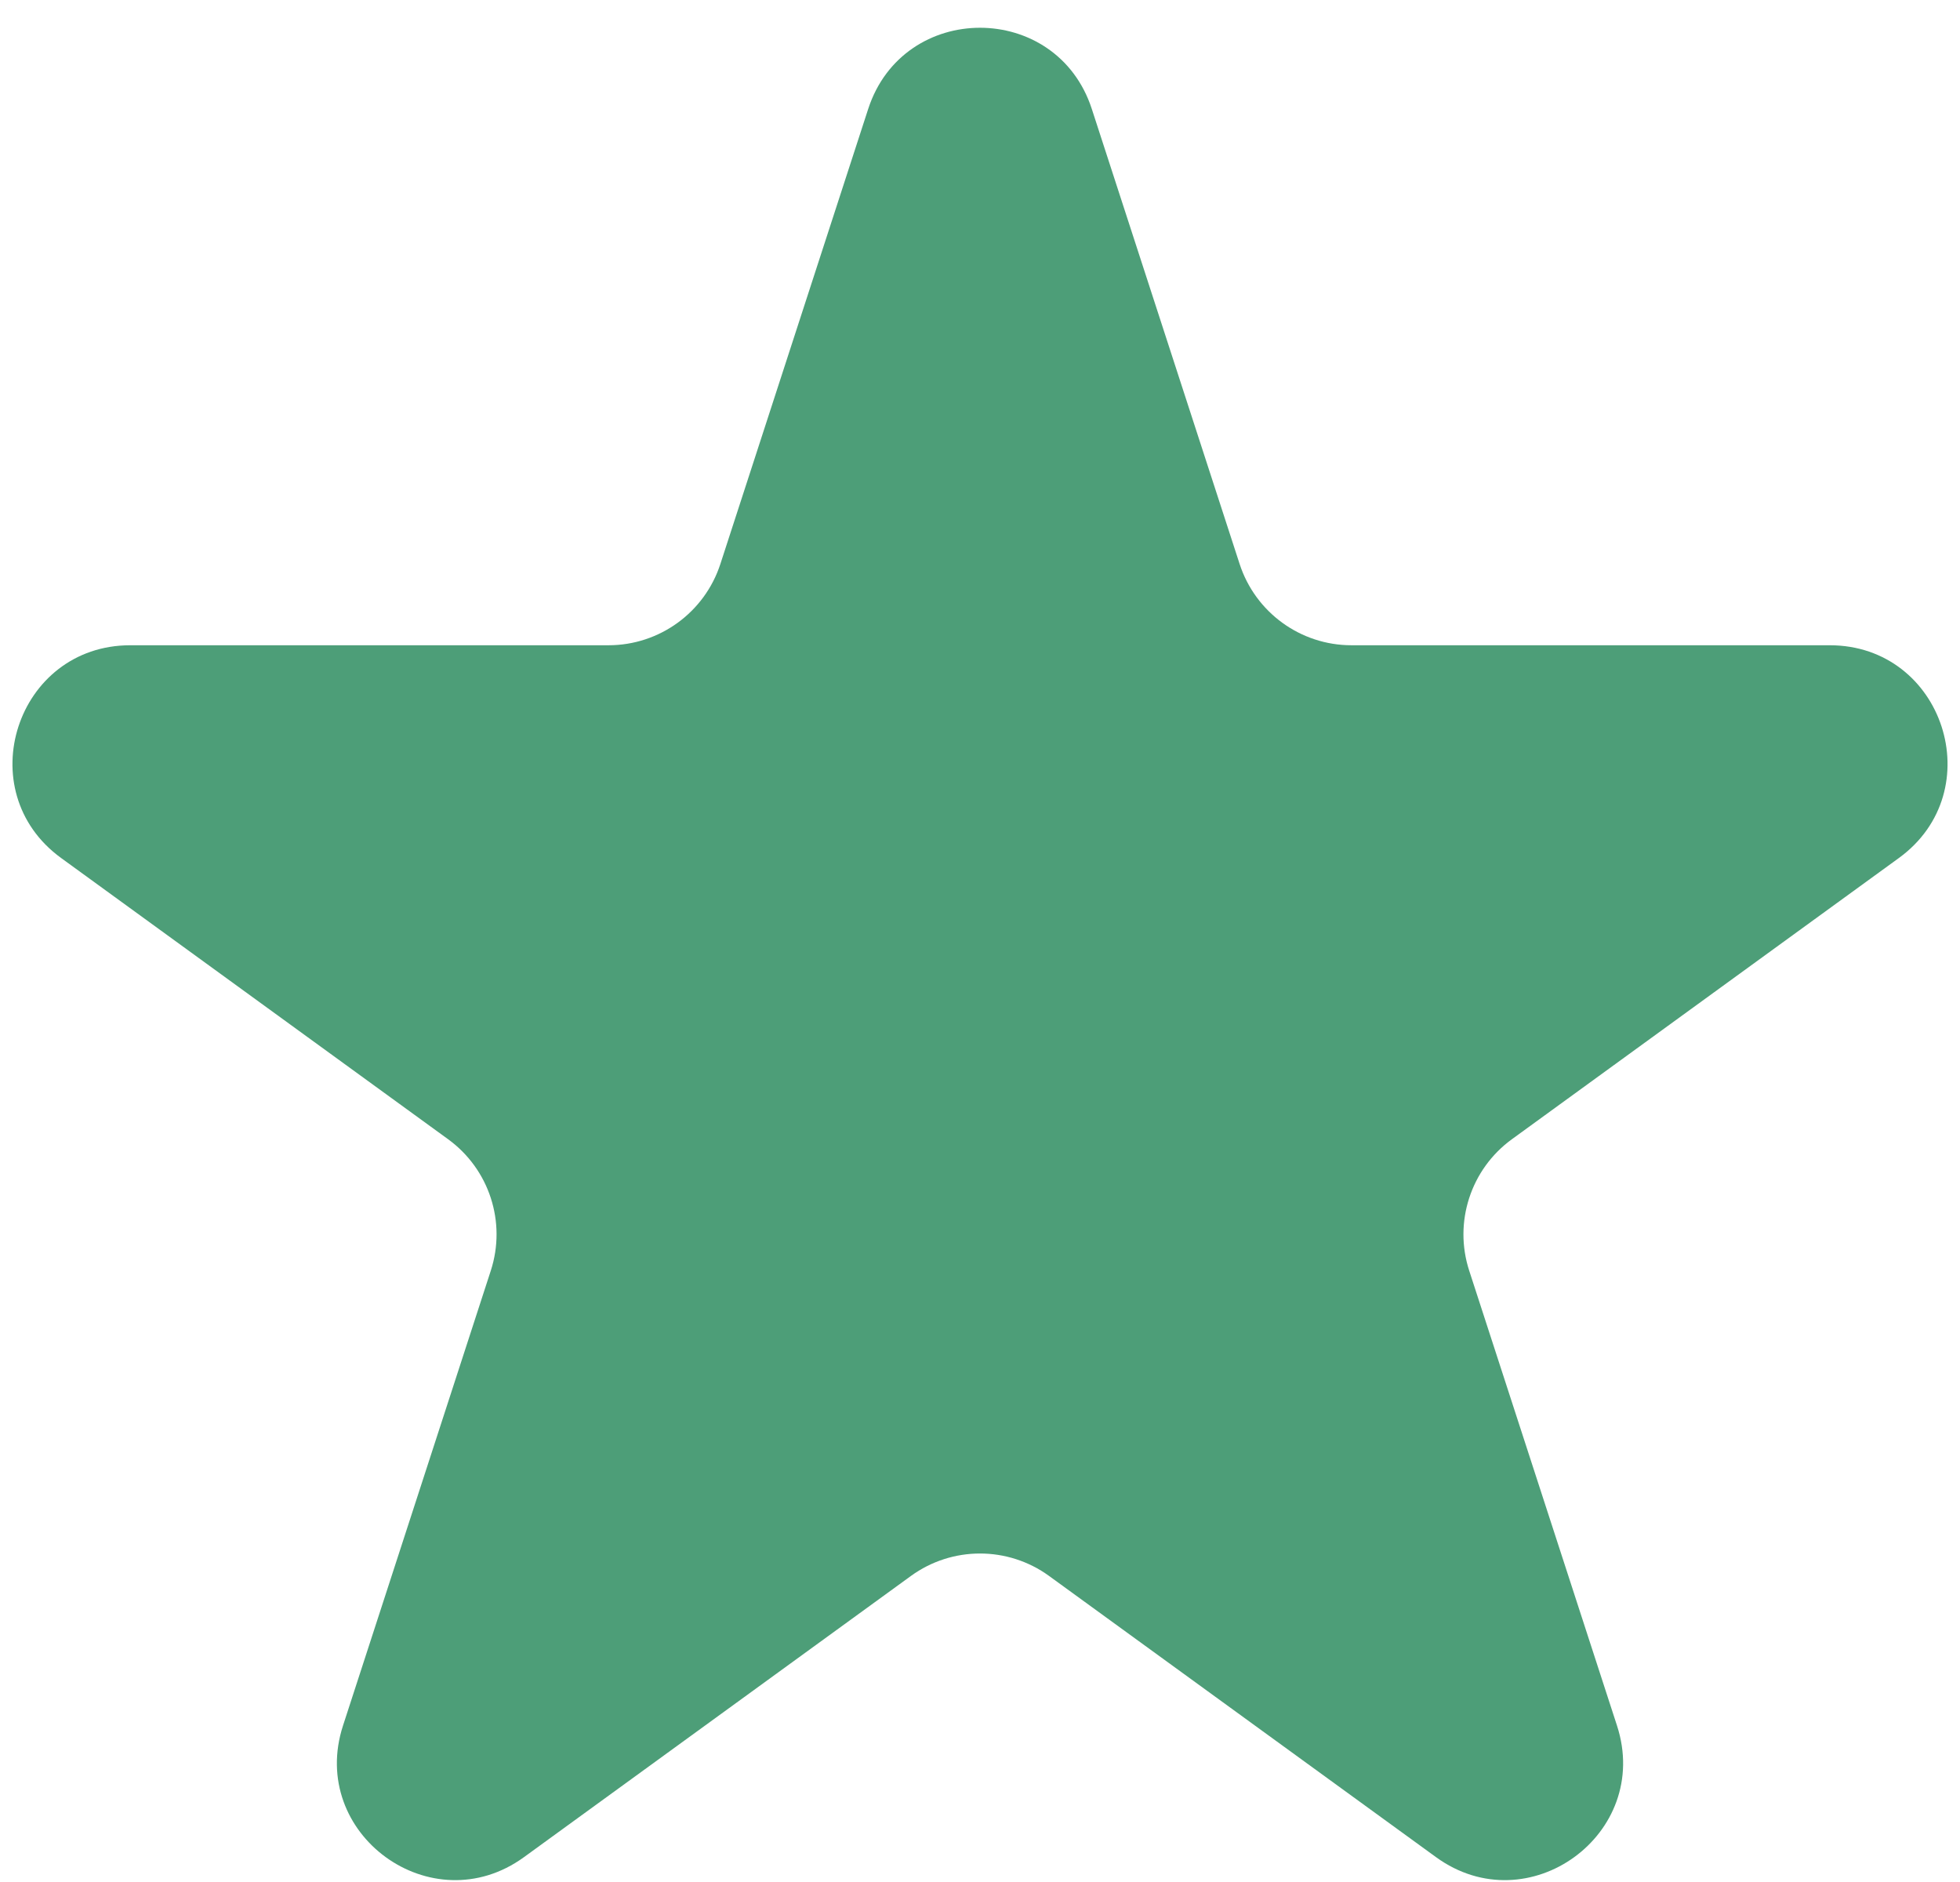
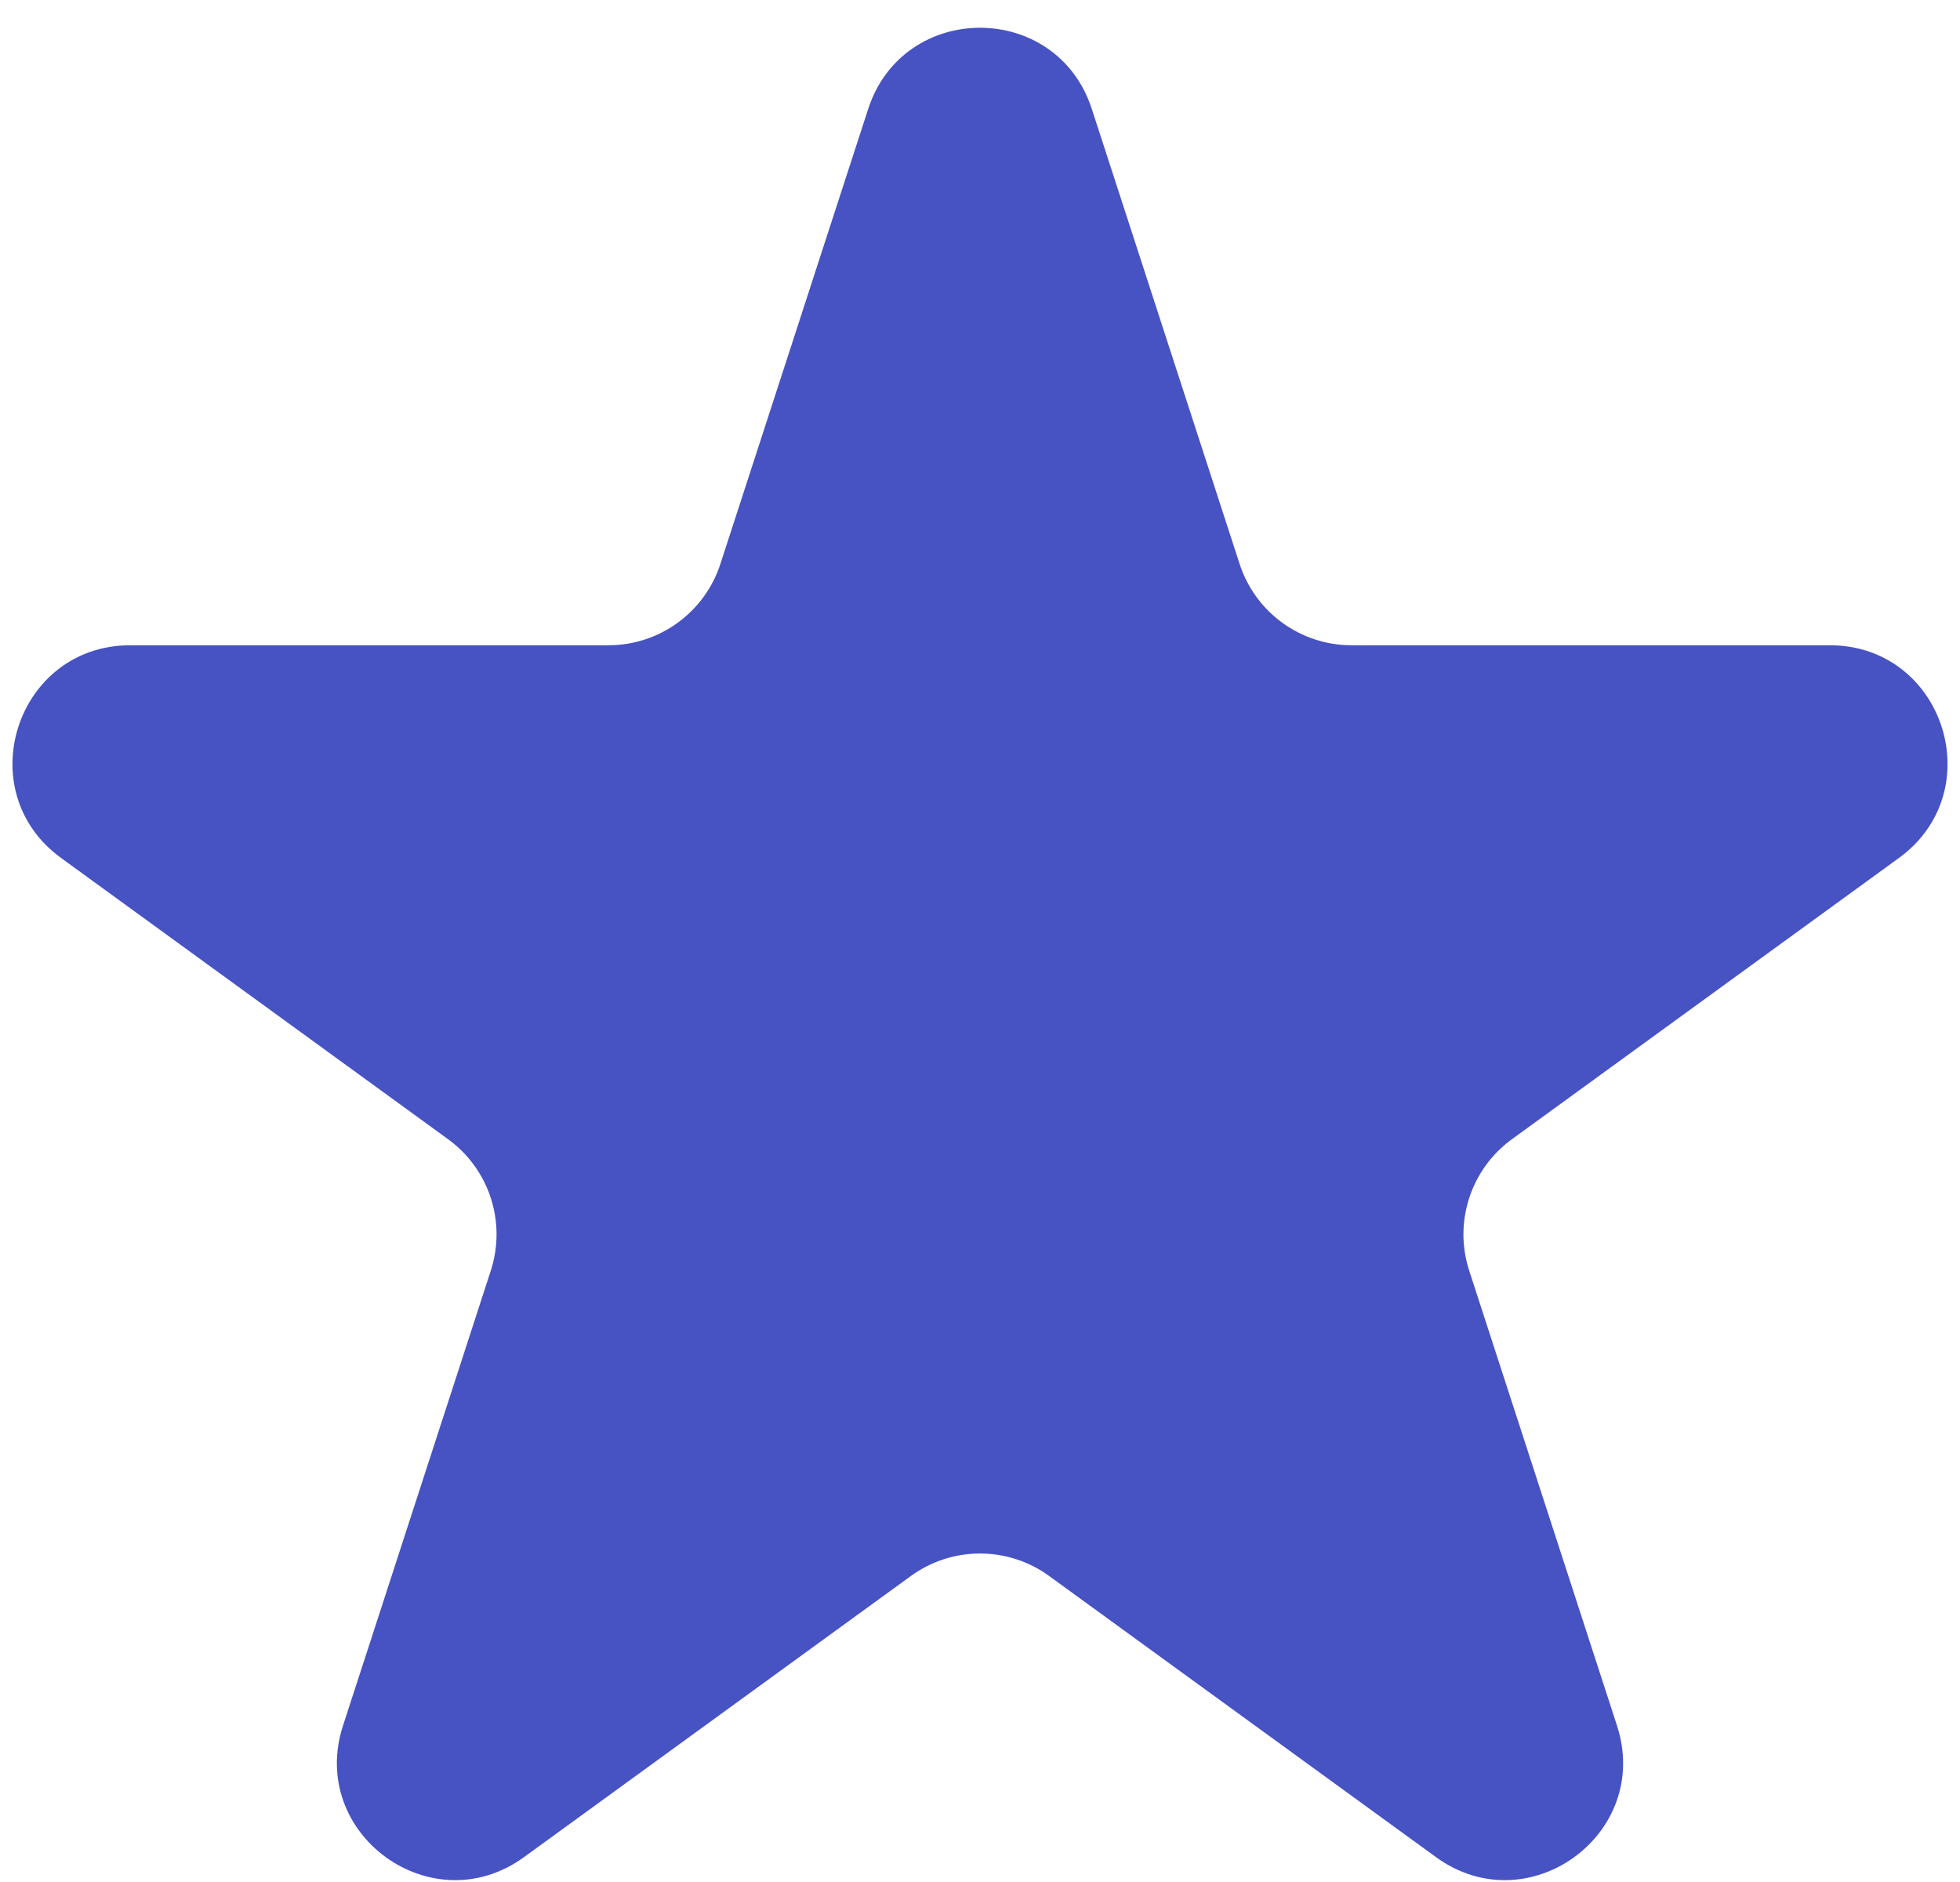
<svg xmlns="http://www.w3.org/2000/svg" width="50" height="48" viewBox="0 0 50 48" fill="none">
-   <path d="M22.147 2.781C23.045 0.017 26.955 0.017 27.853 2.781L31.623 14.384C32.025 15.62 33.177 16.457 34.476 16.457H46.676C49.583 16.457 50.791 20.176 48.44 21.884L38.57 29.055C37.518 29.819 37.078 31.173 37.48 32.409L41.25 44.012C42.148 46.776 38.984 49.074 36.633 47.366L26.763 40.195C25.712 39.431 24.288 39.431 23.237 40.195L13.367 47.366C11.015 49.074 7.852 46.776 8.75 44.012L12.52 32.409C12.922 31.173 12.482 29.819 11.43 29.055L1.56 21.884C-0.791 20.176 0.418 16.457 3.324 16.457H15.524C16.823 16.457 17.975 15.62 18.377 14.384L22.147 2.781Z" fill="#4D9E78" />
+   <path d="M22.147 2.781C23.045 0.017 26.955 0.017 27.853 2.781L31.623 14.384C32.025 15.62 33.177 16.457 34.476 16.457H46.676C49.583 16.457 50.791 20.176 48.44 21.884L38.57 29.055C37.518 29.819 37.078 31.173 37.48 32.409L41.25 44.012C42.148 46.776 38.984 49.074 36.633 47.366L26.763 40.195C25.712 39.431 24.288 39.431 23.237 40.195L13.367 47.366C11.015 49.074 7.852 46.776 8.75 44.012L12.52 32.409C12.922 31.173 12.482 29.819 11.43 29.055L1.56 21.884C-0.791 20.176 0.418 16.457 3.324 16.457H15.524C16.823 16.457 17.975 15.62 18.377 14.384L22.147 2.781Z" fill="#4752C3" />
</svg>
